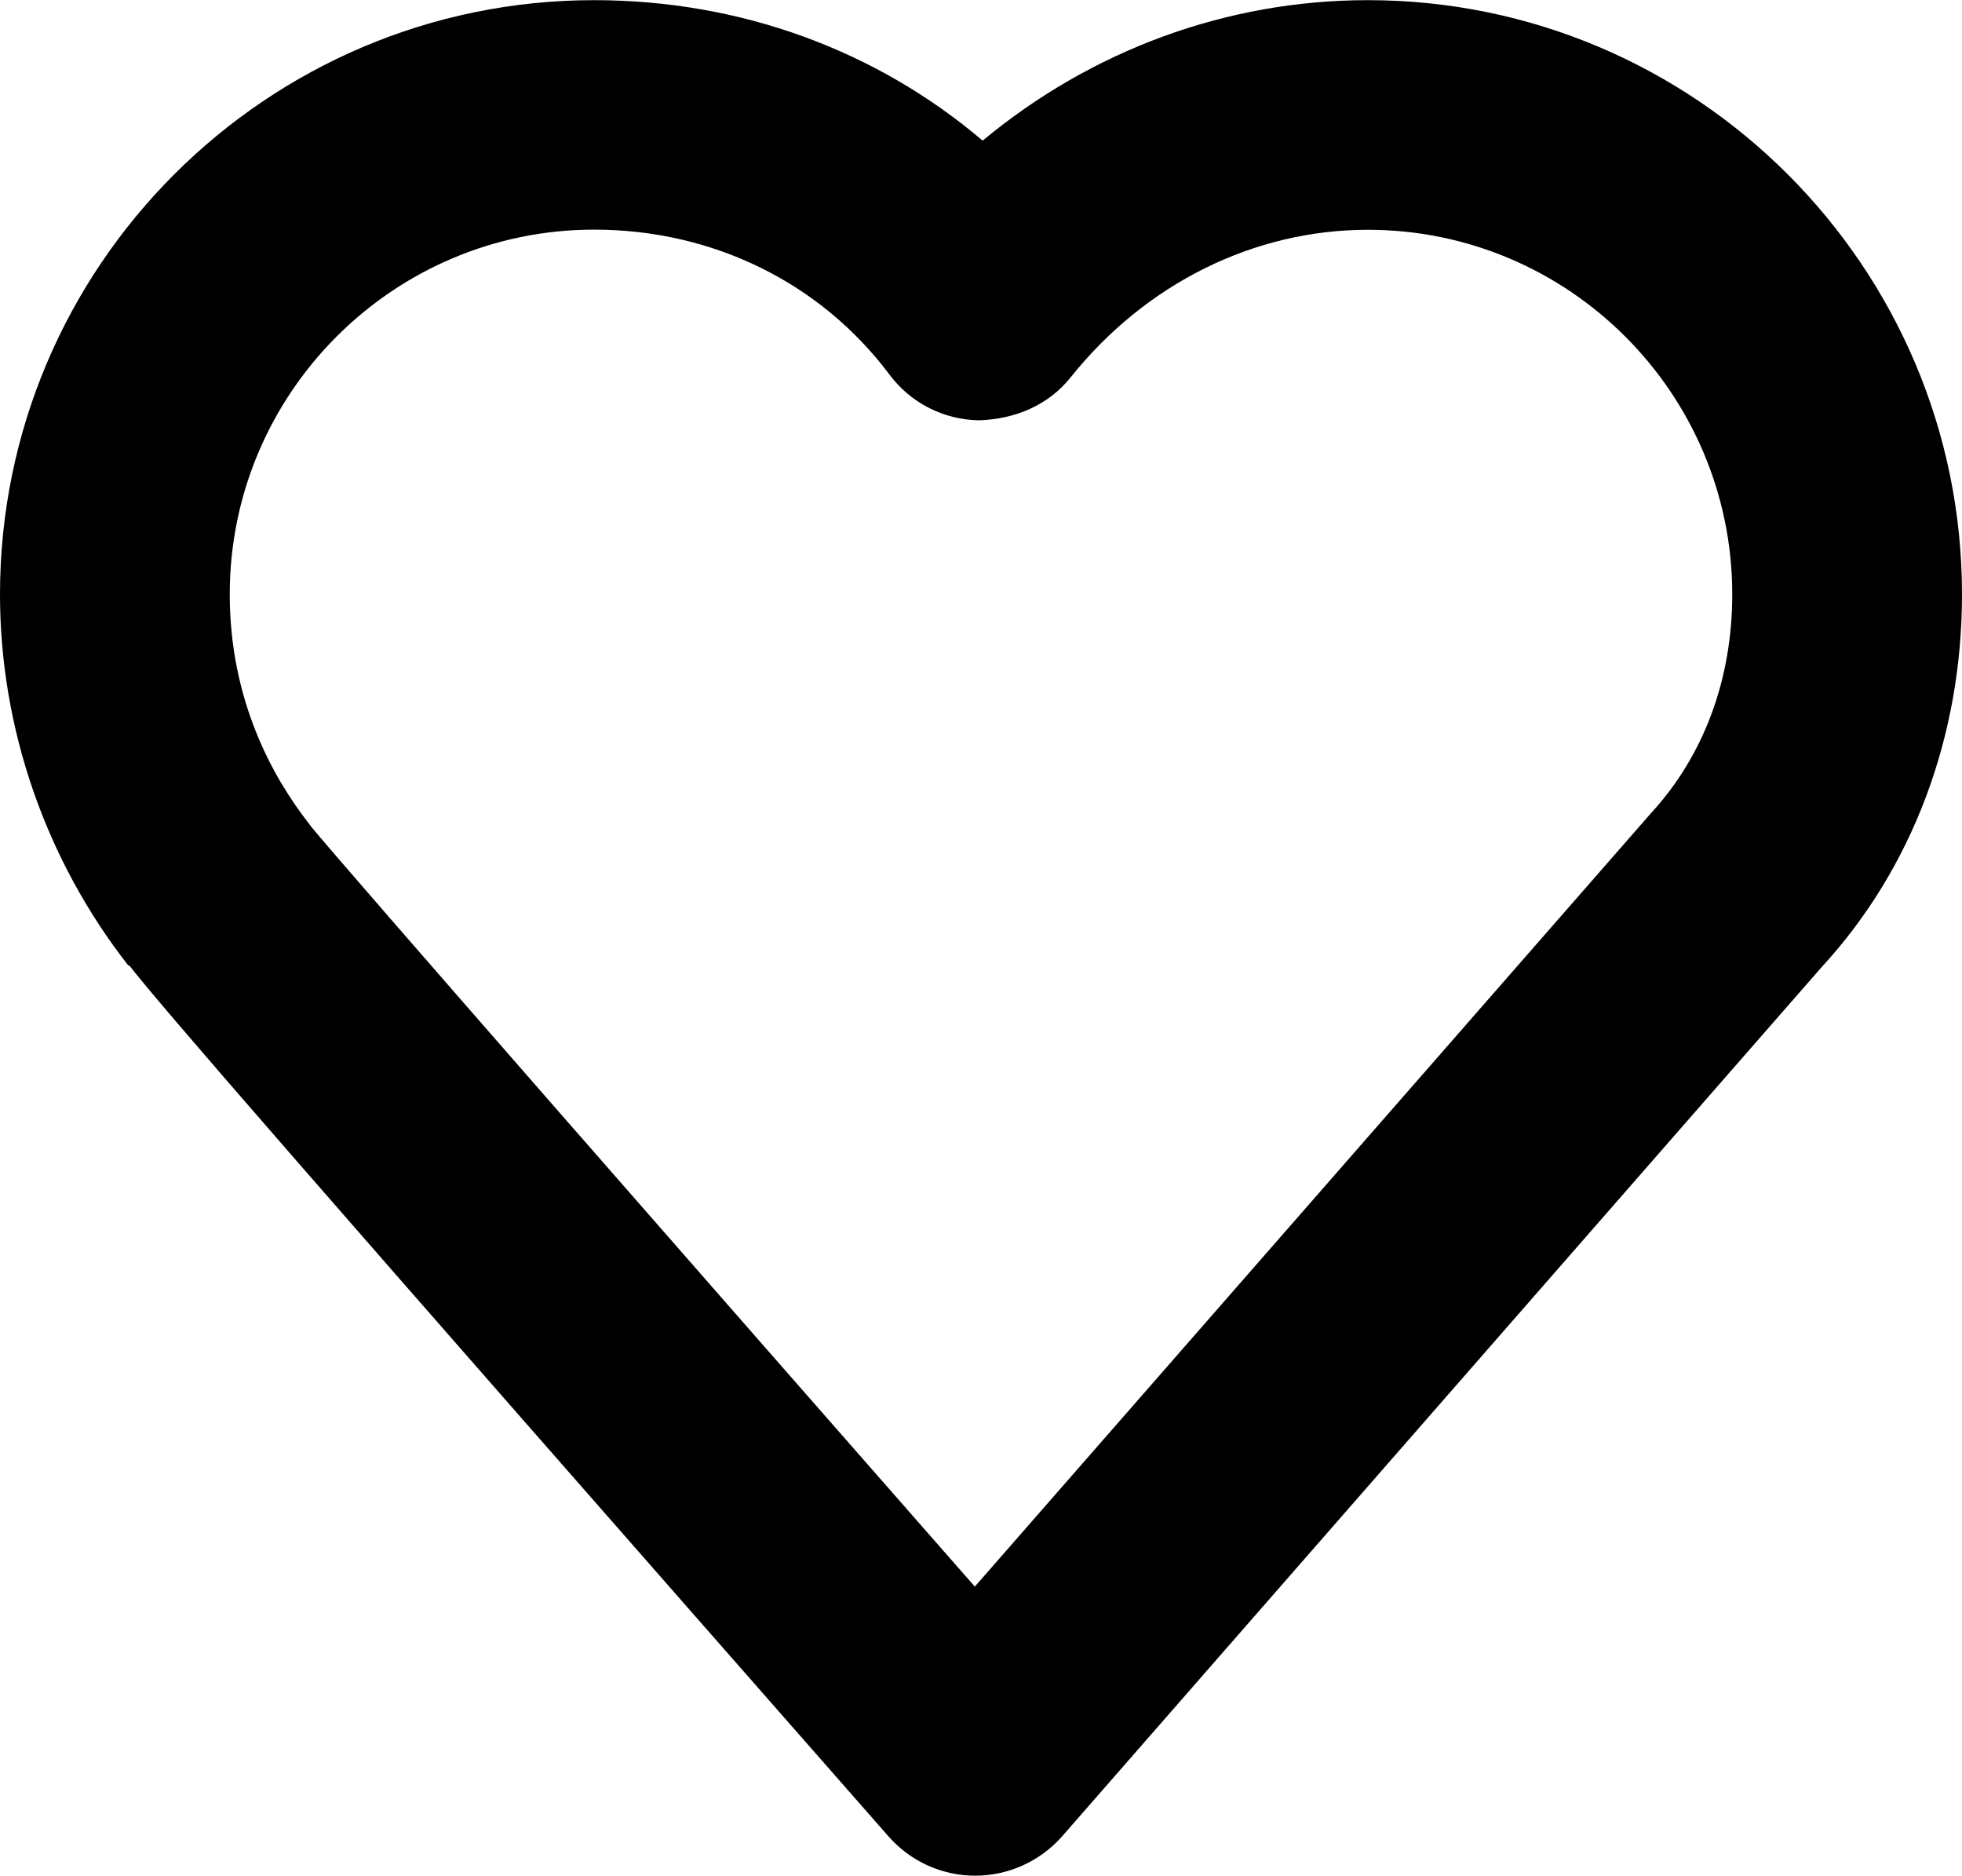
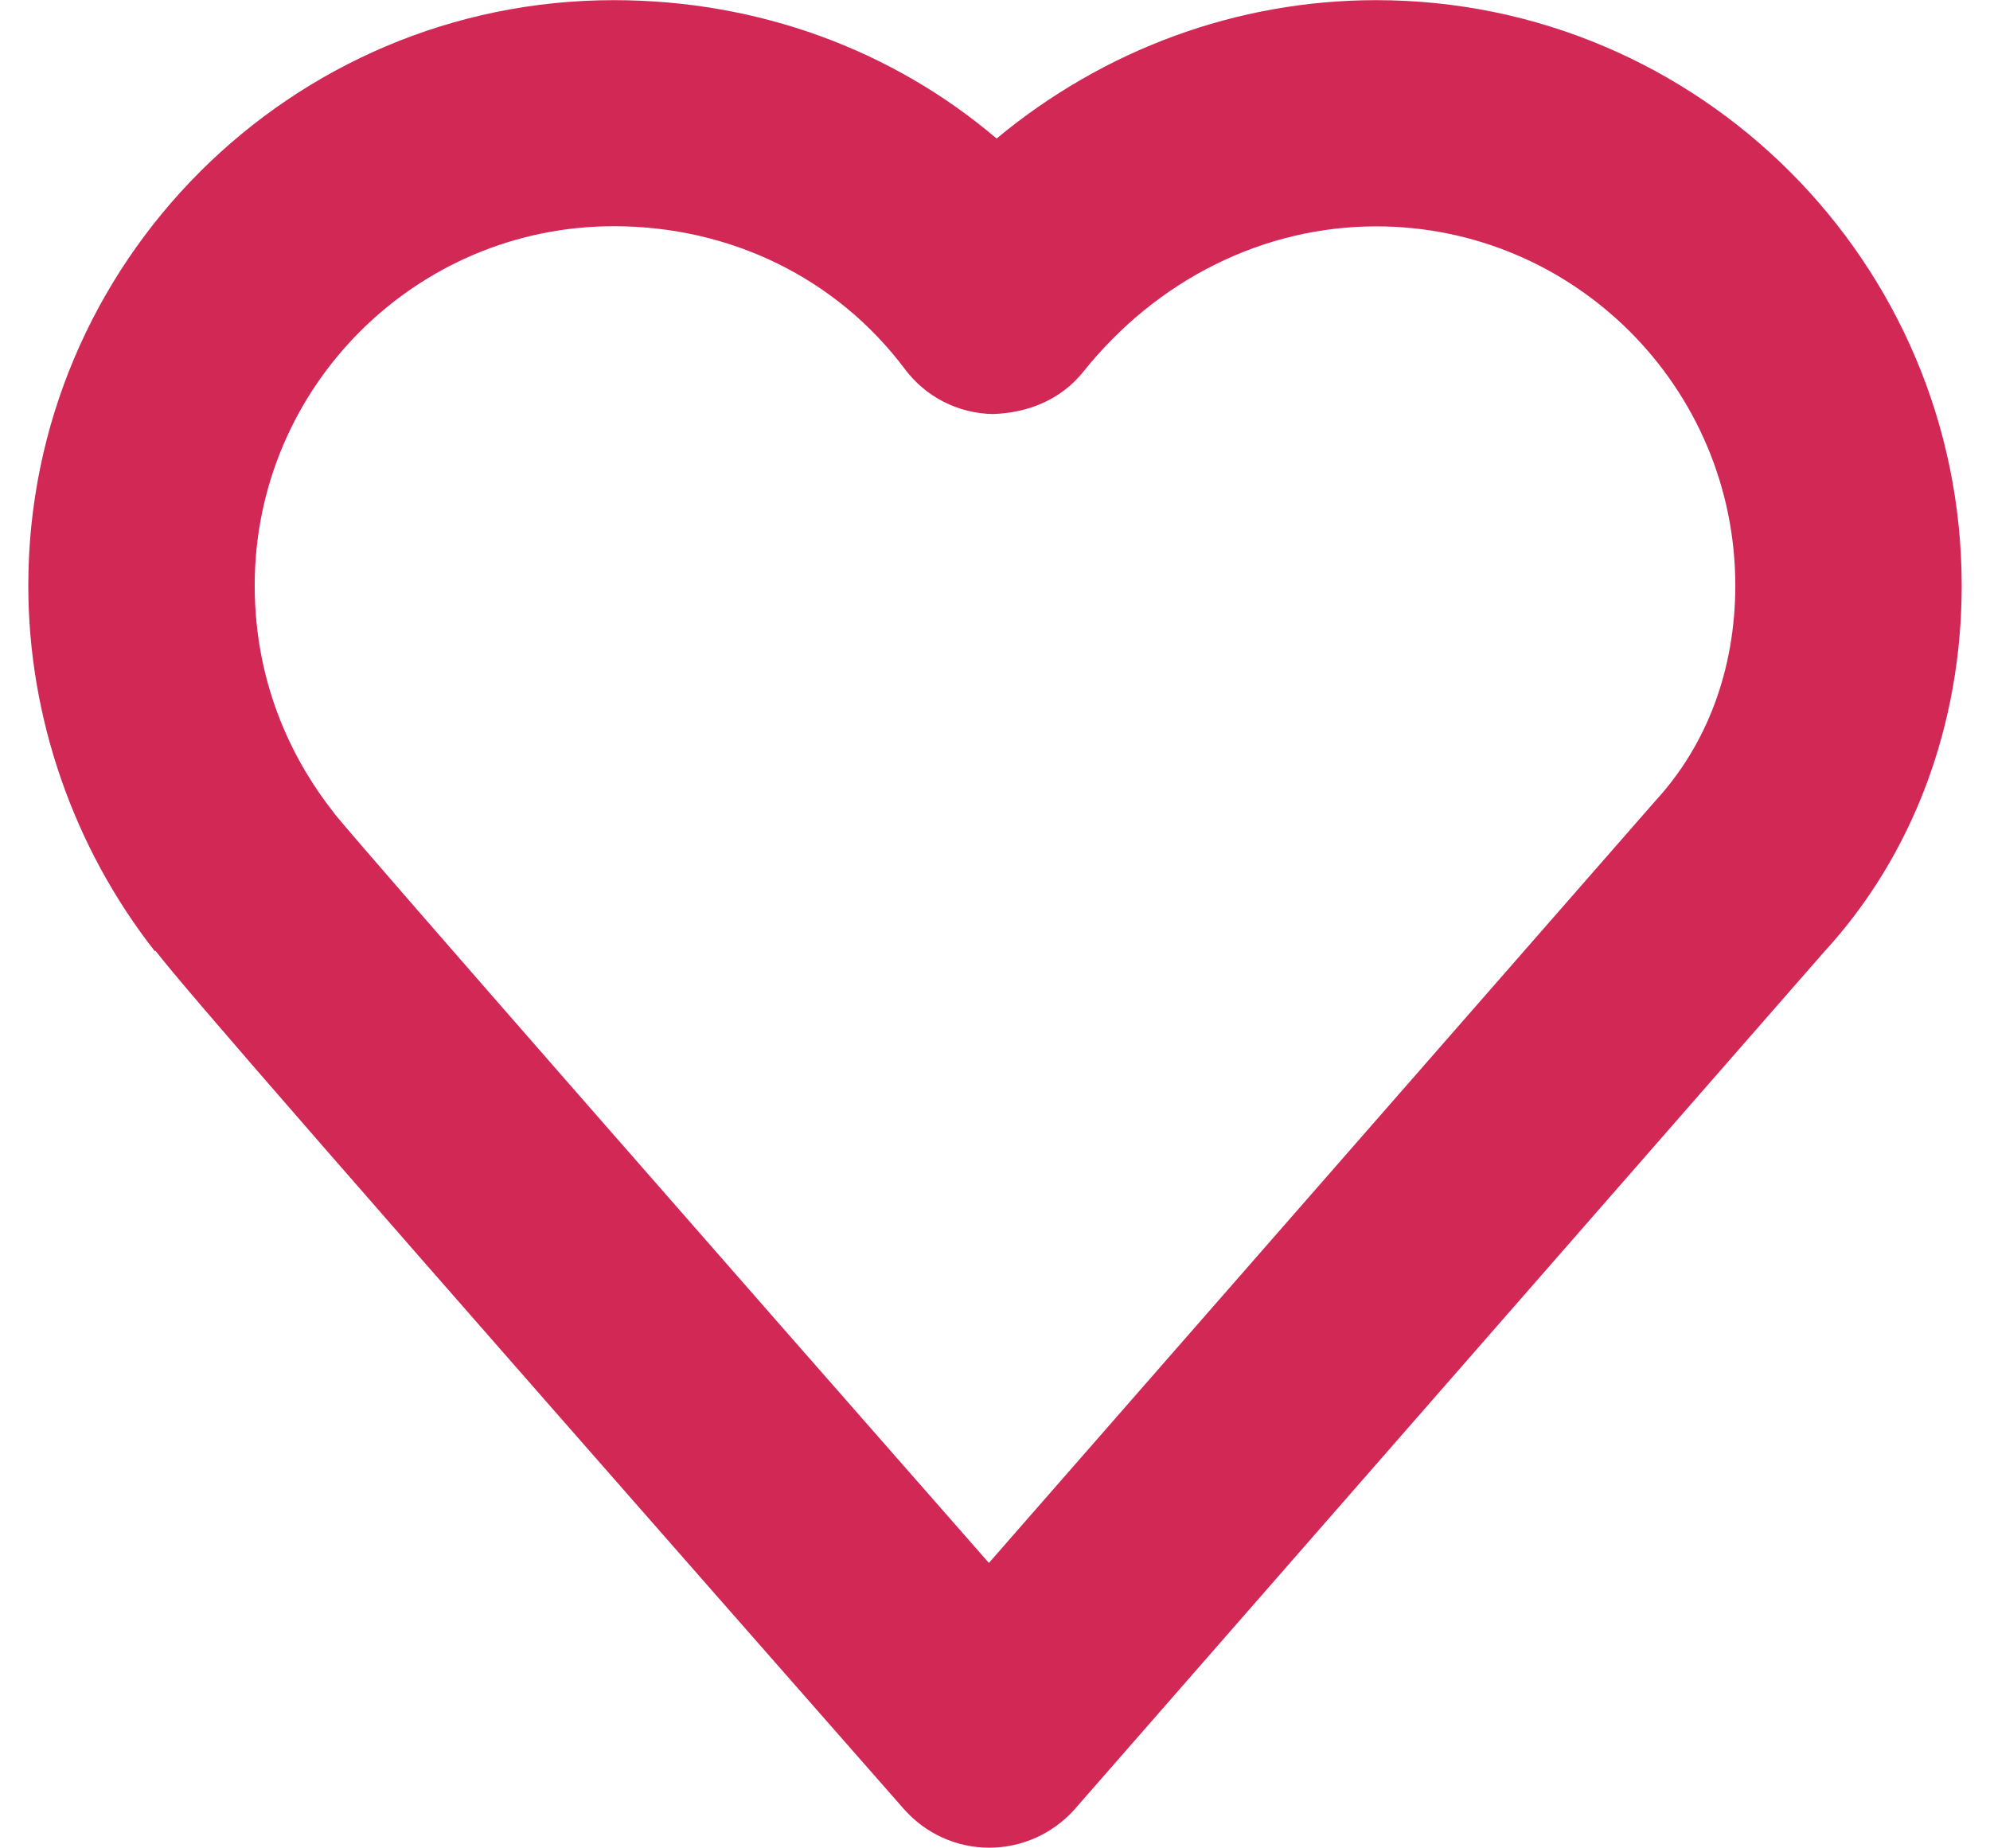
- <svg xmlns="http://www.w3.org/2000/svg" version="1.0" id="Layer_1" x="0px" y="0px" width="12.545px" height="11.99px" viewBox="521.939 473.064 12.545 11.99" enable-background="new 521.939 473.064 12.545 11.99" xml:space="preserve">
+ <svg xmlns="http://www.w3.org/2000/svg" version="1.0" id="Layer_1" x="0px" y="0px" width="14px" height="13px" viewBox="521.939 473.064 12.545 11.99" enable-background="new 521.939 473.064 12.545 11.99" xml:space="preserve" fill="#d22856">
  <g>
    <path d="M528.174,485.055c-0.212,0-0.412-0.091-0.552-0.249c-3.798-4.324-4.644-5.298-4.858-5.572l-0.004,0.003   c-0.529-0.675-0.821-1.518-0.821-2.373c0-2.095,1.704-3.799,3.799-3.799c0.934,0,1.804,0.32,2.484,0.898   c0.696-0.578,1.56-0.898,2.463-0.898c2.095,0,3.799,1.704,3.799,3.799c0,0.909-0.318,1.754-0.896,2.381l-4.86,5.561   C528.587,484.964,528.386,485.055,528.174,485.055L528.174,485.055z M523.929,478.349c0.208,0.255,2.471,2.839,4.243,4.858   l4.323-4.944c0.34-0.369,0.52-0.86,0.52-1.399c0-1.285-1.045-2.331-2.33-2.331c-0.729,0-1.421,0.344-1.9,0.943   c-0.142,0.178-0.353,0.267-0.585,0.275c-0.227-0.003-0.439-0.111-0.575-0.294c-0.441-0.587-1.129-0.925-1.887-0.925   c-1.285,0-2.33,1.046-2.33,2.331c0,0.678,0.275,1.171,0.507,1.467C523.919,478.336,523.925,478.342,523.929,478.349z" />
  </g>
</svg>
